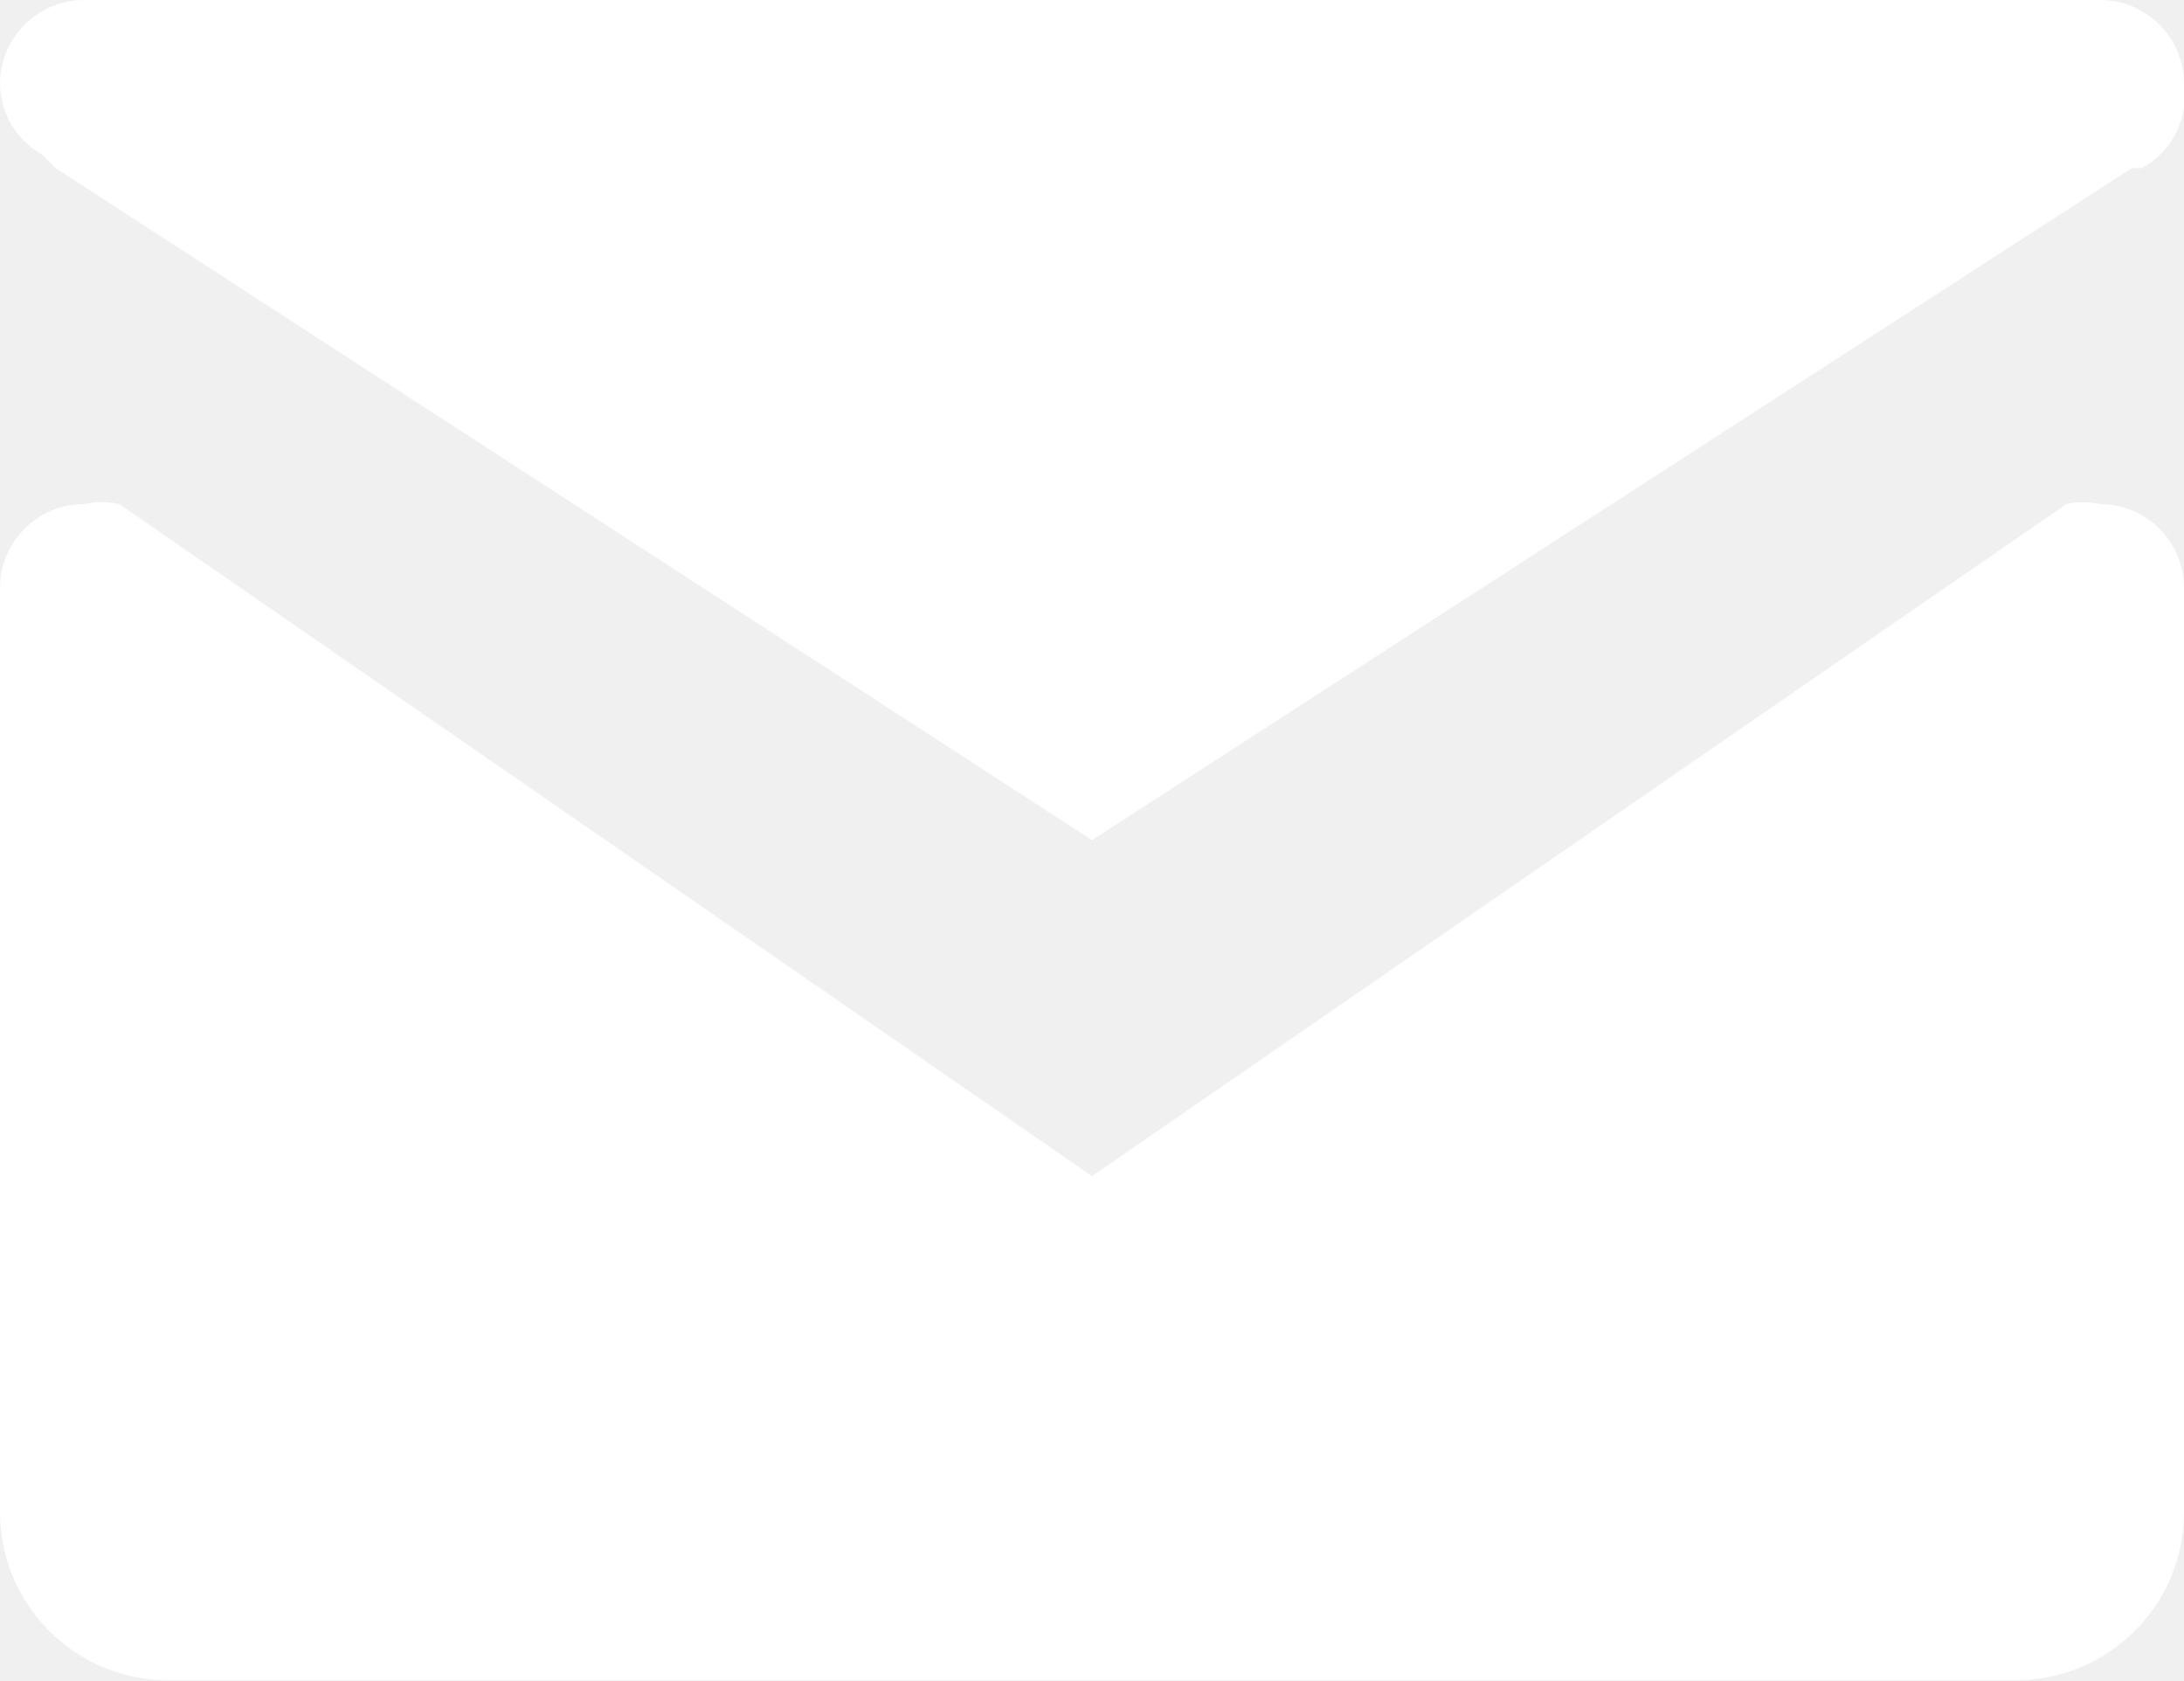
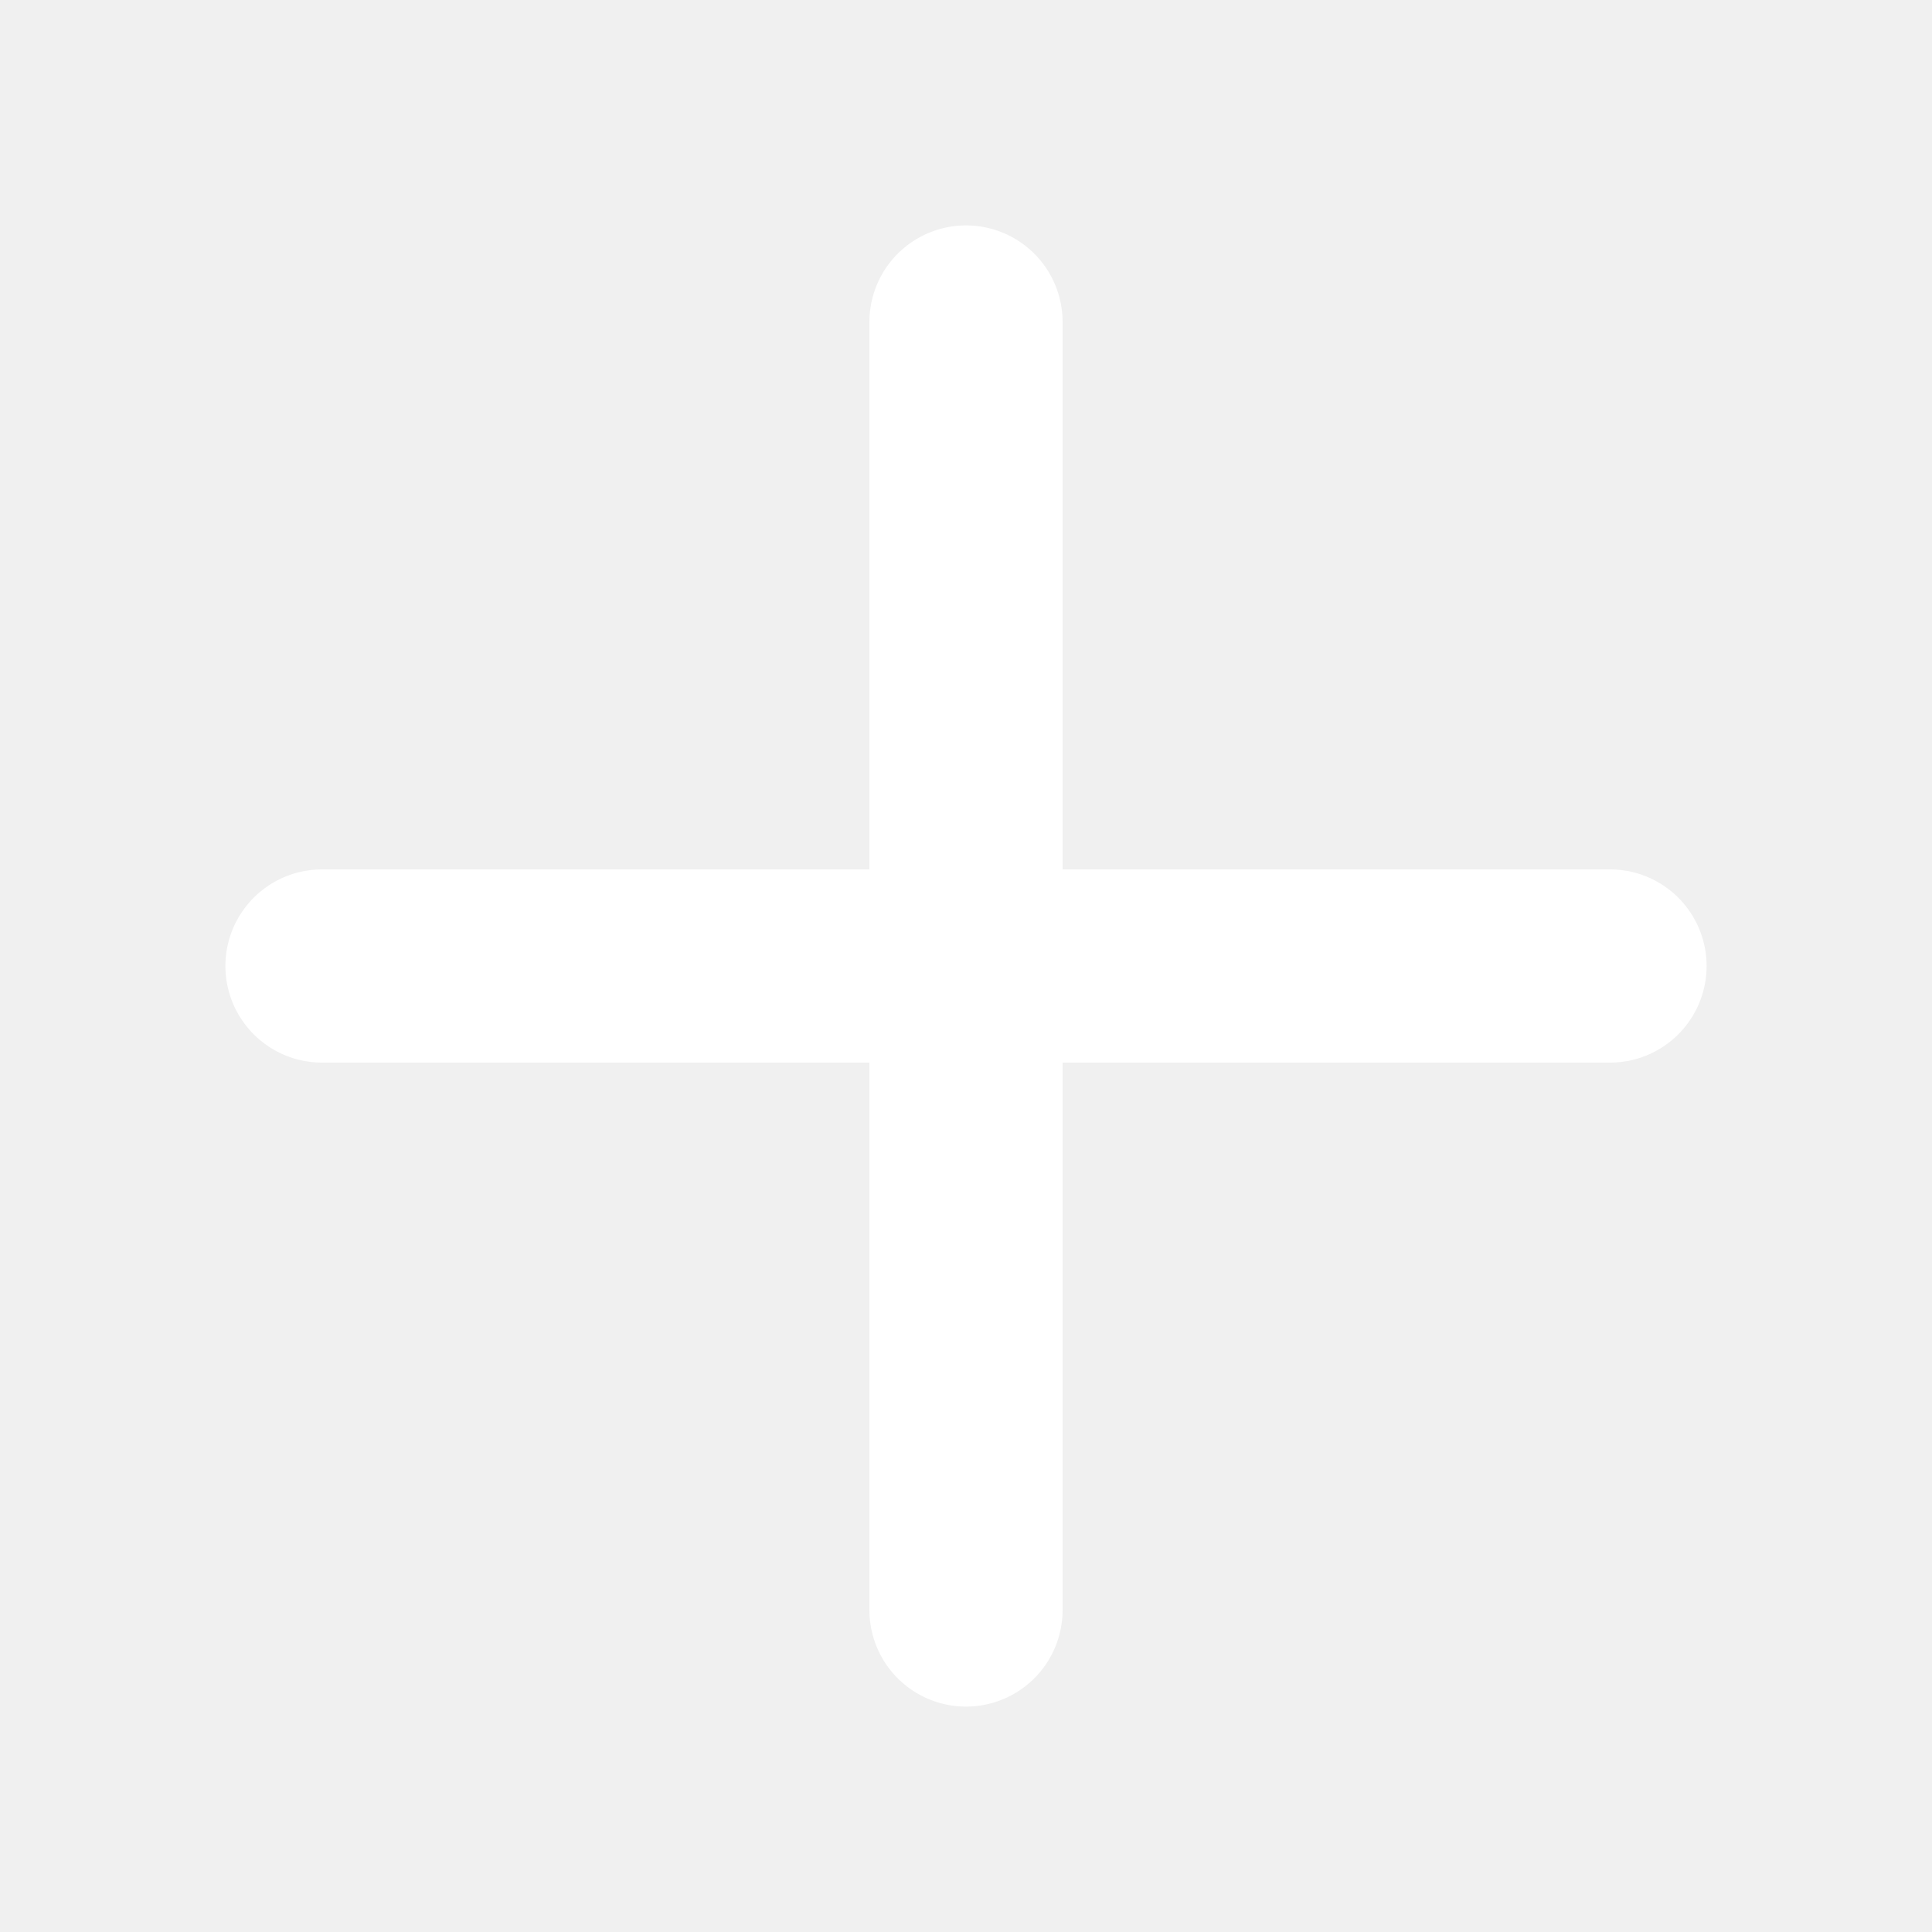
- <svg xmlns="http://www.w3.org/2000/svg" width="13" height="10" viewBox="0 0 13 10" fill="none">
-   <path d="M13 3.5V9C13 9.552 12.552 10 12 10H1C0.448 10 0 9.552 0 9V3.5C0 3.224 0.224 3 0.5 3C0.569 2.985 0.641 2.985 0.71 3L6.5 7L12.3 3C12.366 2.986 12.434 2.986 12.5 3C12.776 3 13 3.224 13 3.5ZM0.25 0.92L0.33 1L6.5 5L12.69 1H12.75C12.93 0.902 13.029 0.703 13 0.5C13 0.224 12.776 0 12.5 0H0.5C0.224 0 0 0.224 0 0.5C0.003 0.674 0.098 0.835 0.25 0.92Z" fill="white" />
+ <svg xmlns="http://www.w3.org/2000/svg" width="800px" height="800px" viewBox="0 0 24 24" fill="none" stroke="#ffffff">
+   <g id="SVGRepo_bgCarrier" stroke-width="0" />
+   <g id="SVGRepo_tracerCarrier" stroke-linecap="round" stroke-linejoin="round" stroke="#CCCCCC" stroke-width="0.144" />
+   <g id="SVGRepo_iconCarrier">
+     <path d="M4 12H20M12 4V20" stroke="#ffffff" stroke-width="2.4" stroke-linecap="round" stroke-linejoin="round" />
+   </g>
</svg>
